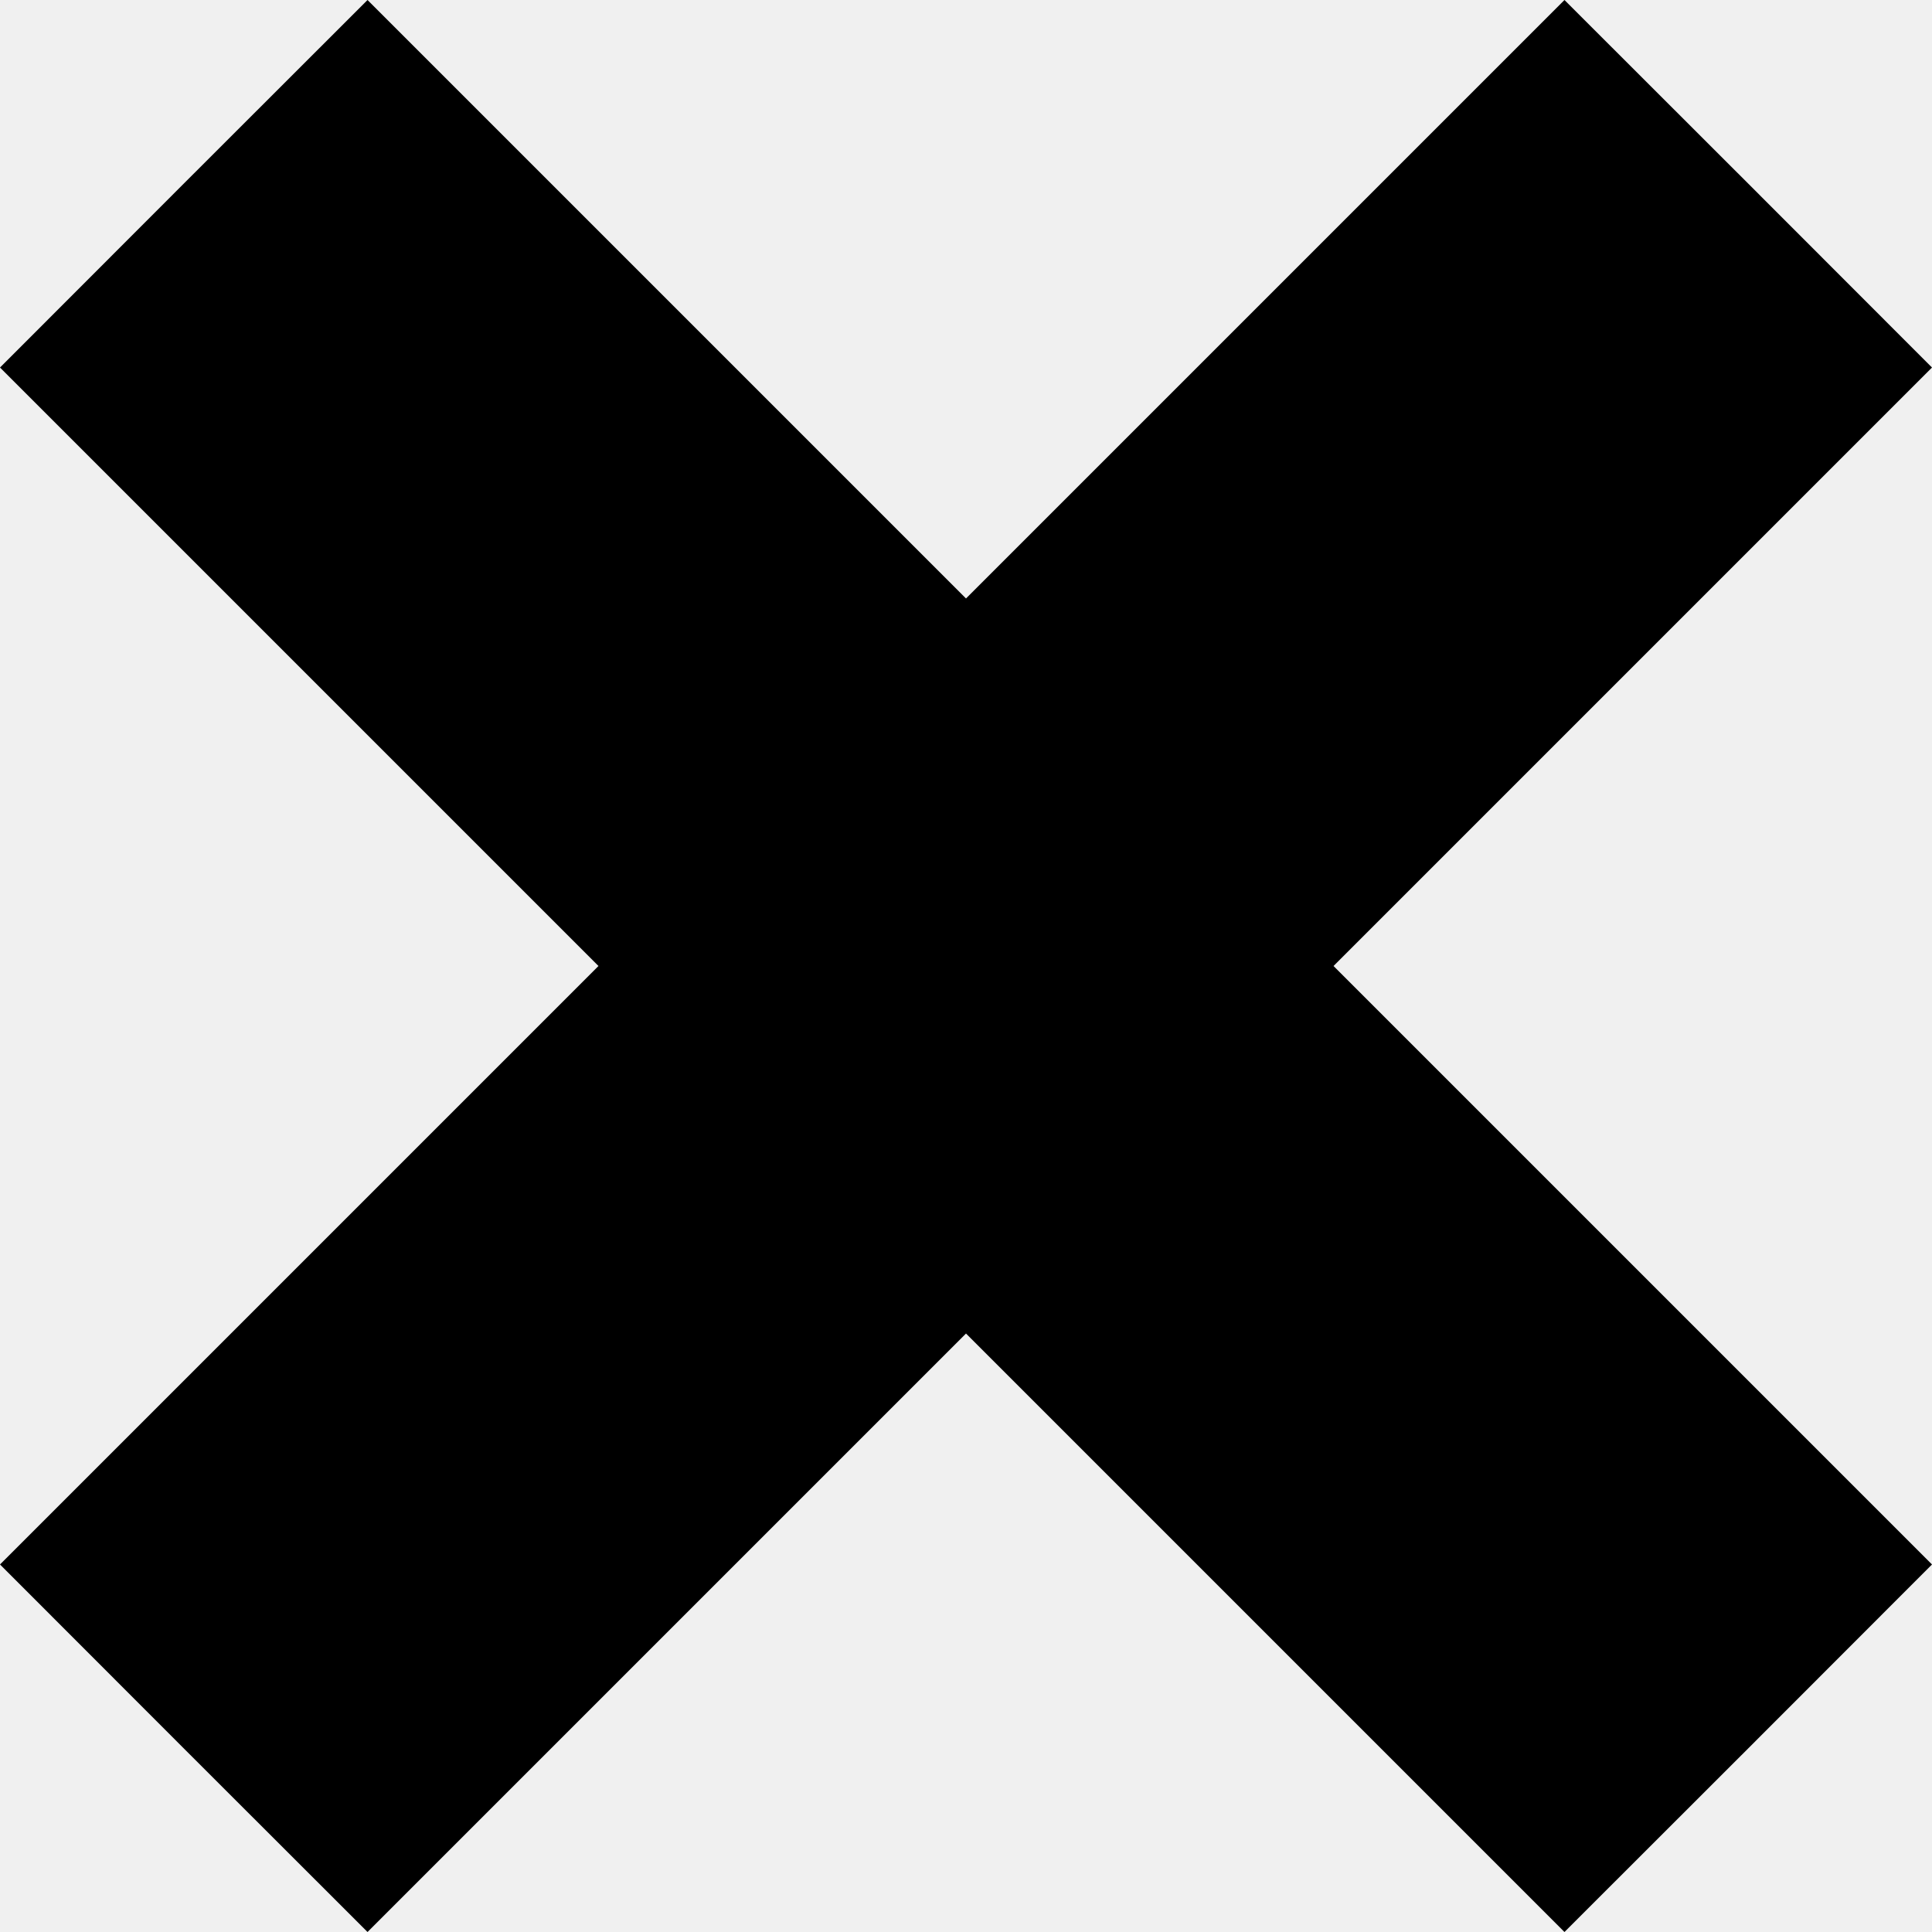
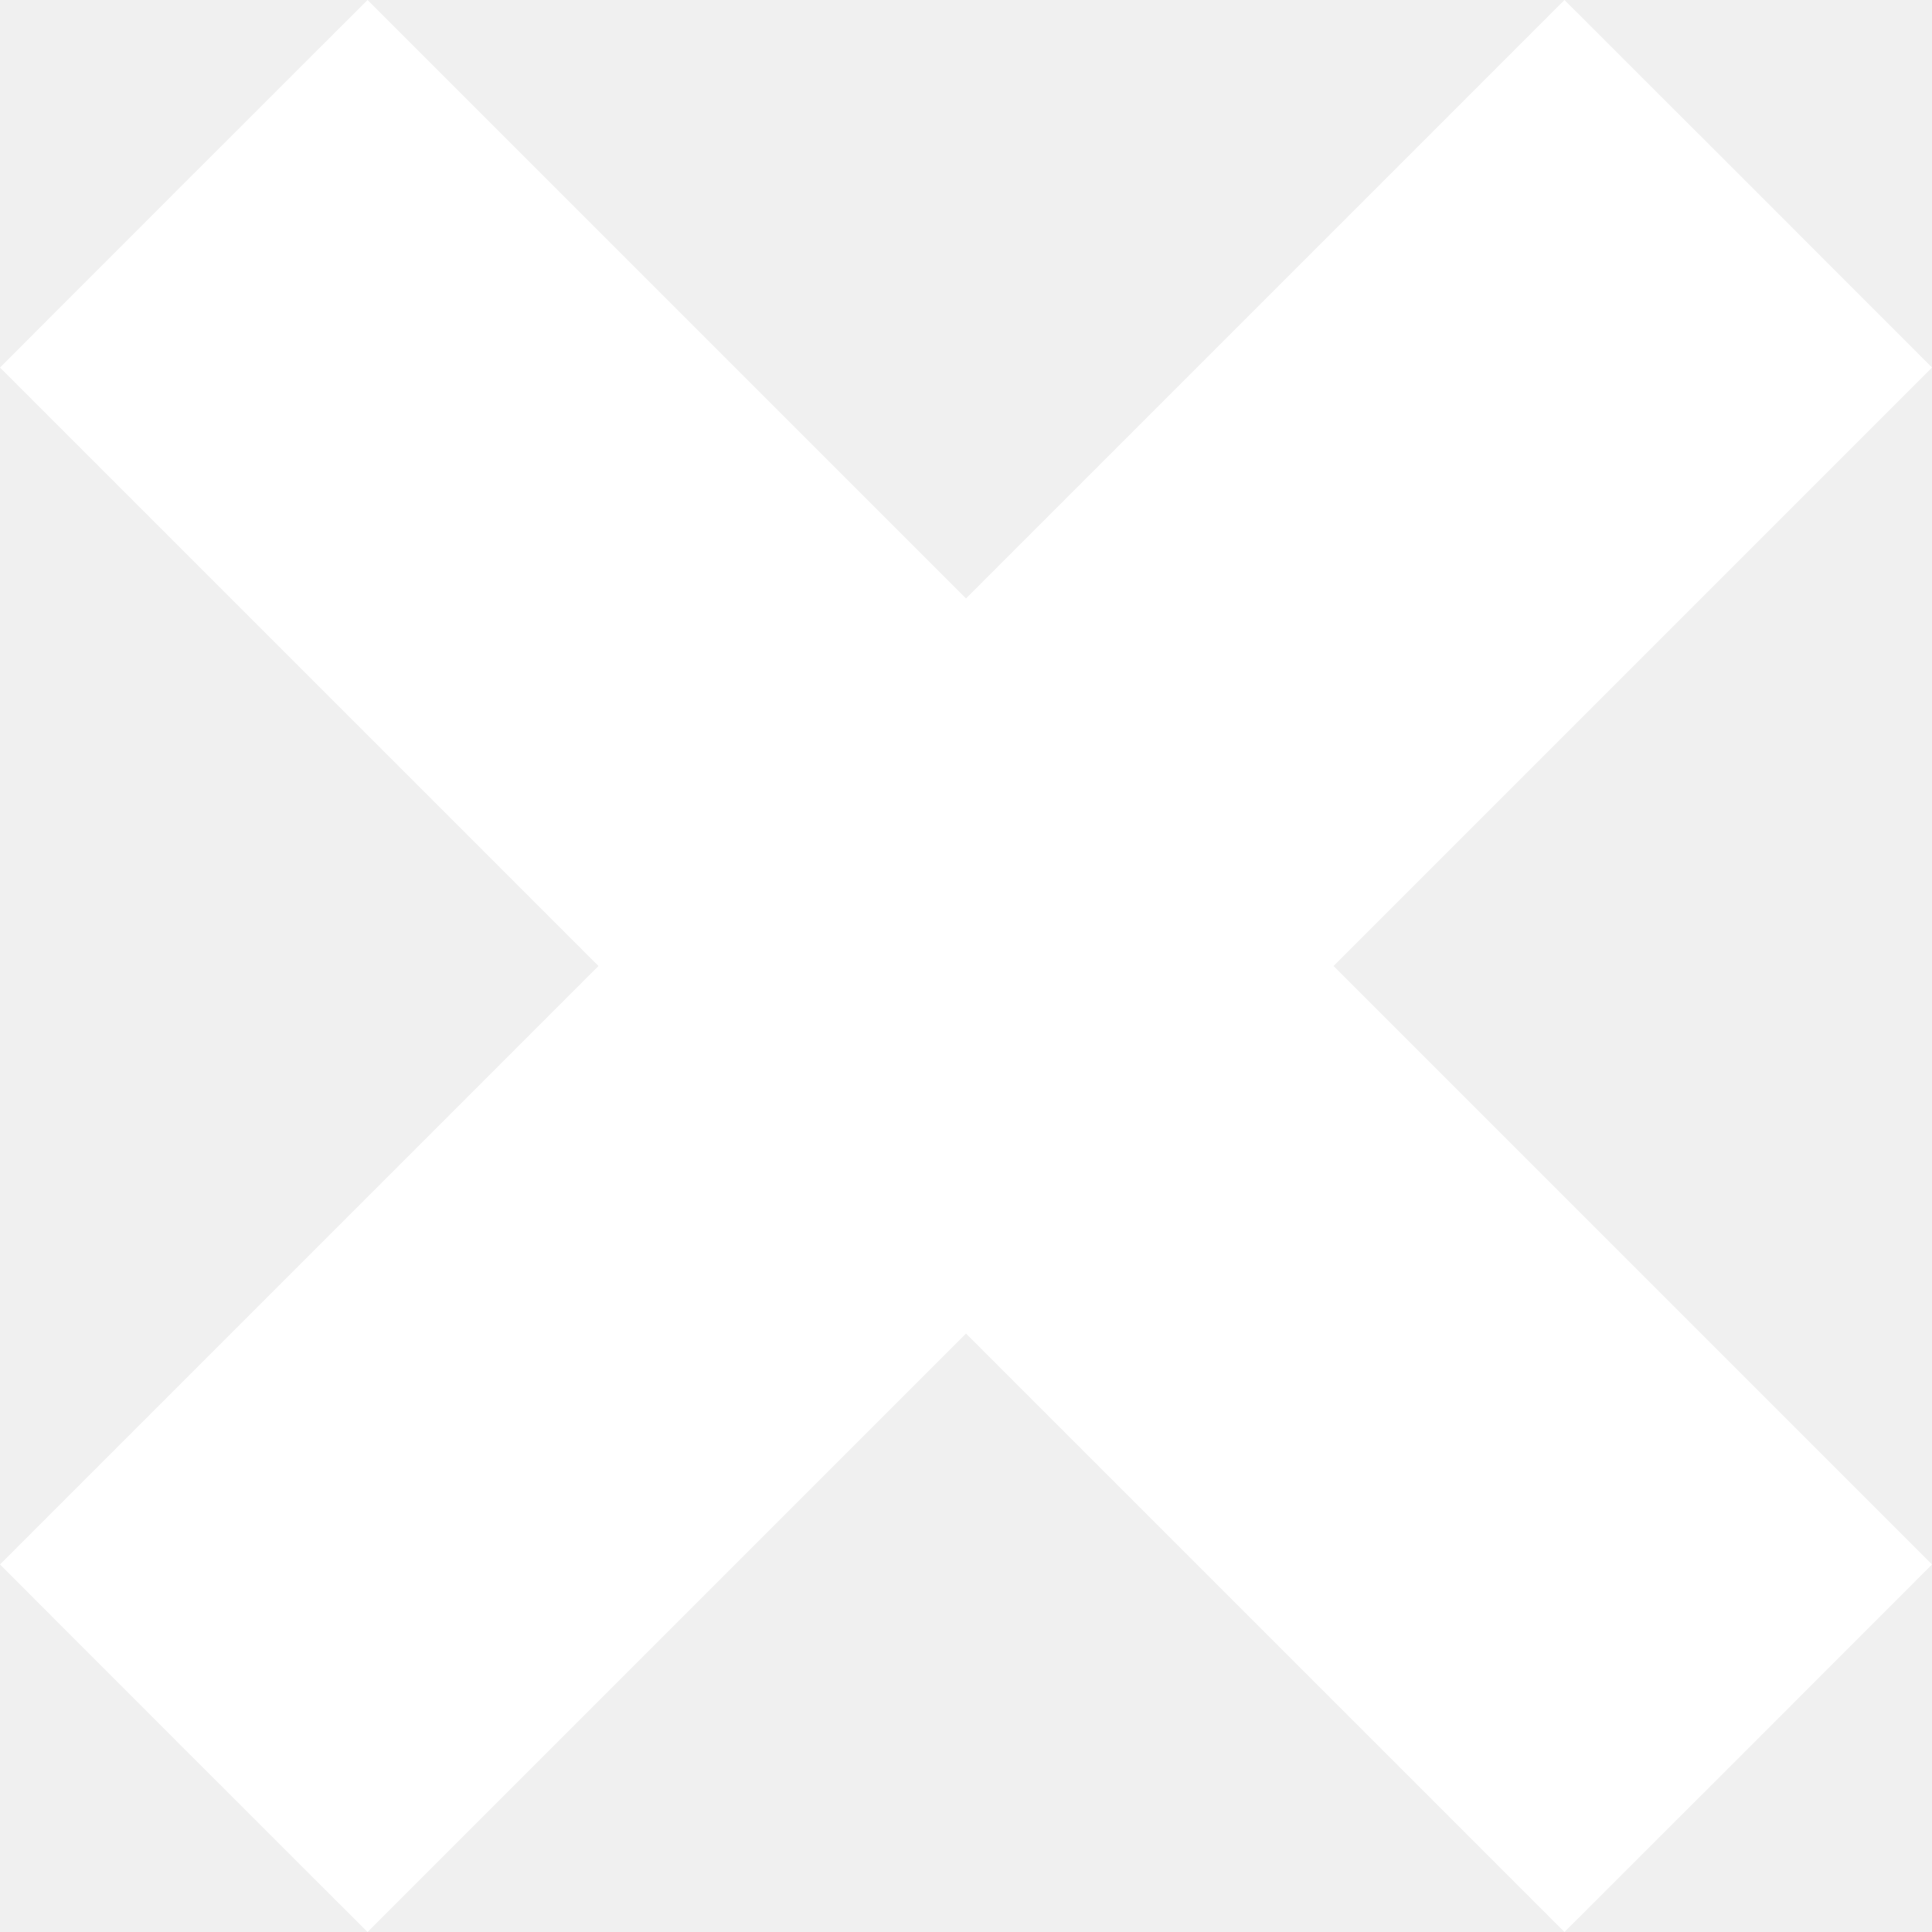
<svg xmlns="http://www.w3.org/2000/svg" version="1.0" width="1280pt" height="1280pt" viewBox="0 0 1280 1280" preserveAspectRatio="xMidYMid meet">
-   <g transform="translate(0,1280) scale(0.1,-0.1)" fill="#000000" stroke="none">
+   <g transform="translate(0,1280) scale(0.1,-0.1)" fill="#ffffff" stroke="none">
    <path d="M1217 11583 l-1217 -1218 1982 -1982 1983 -1983 -1983 -1983 -1982 -1982 1217 -1218 1218 -1217 1982 1982 1983 1983 1983 -1983 1982 -1982 1218 1217 1217 1218 -1982 1982 -1983 1983 1983 1983 1982 1982 -1217 1218 -1218 1217 -1982 -1982 -1983 -1983 -1983 1983 -1982 1982 -1218 -1217z" />
  </g>
</svg>
